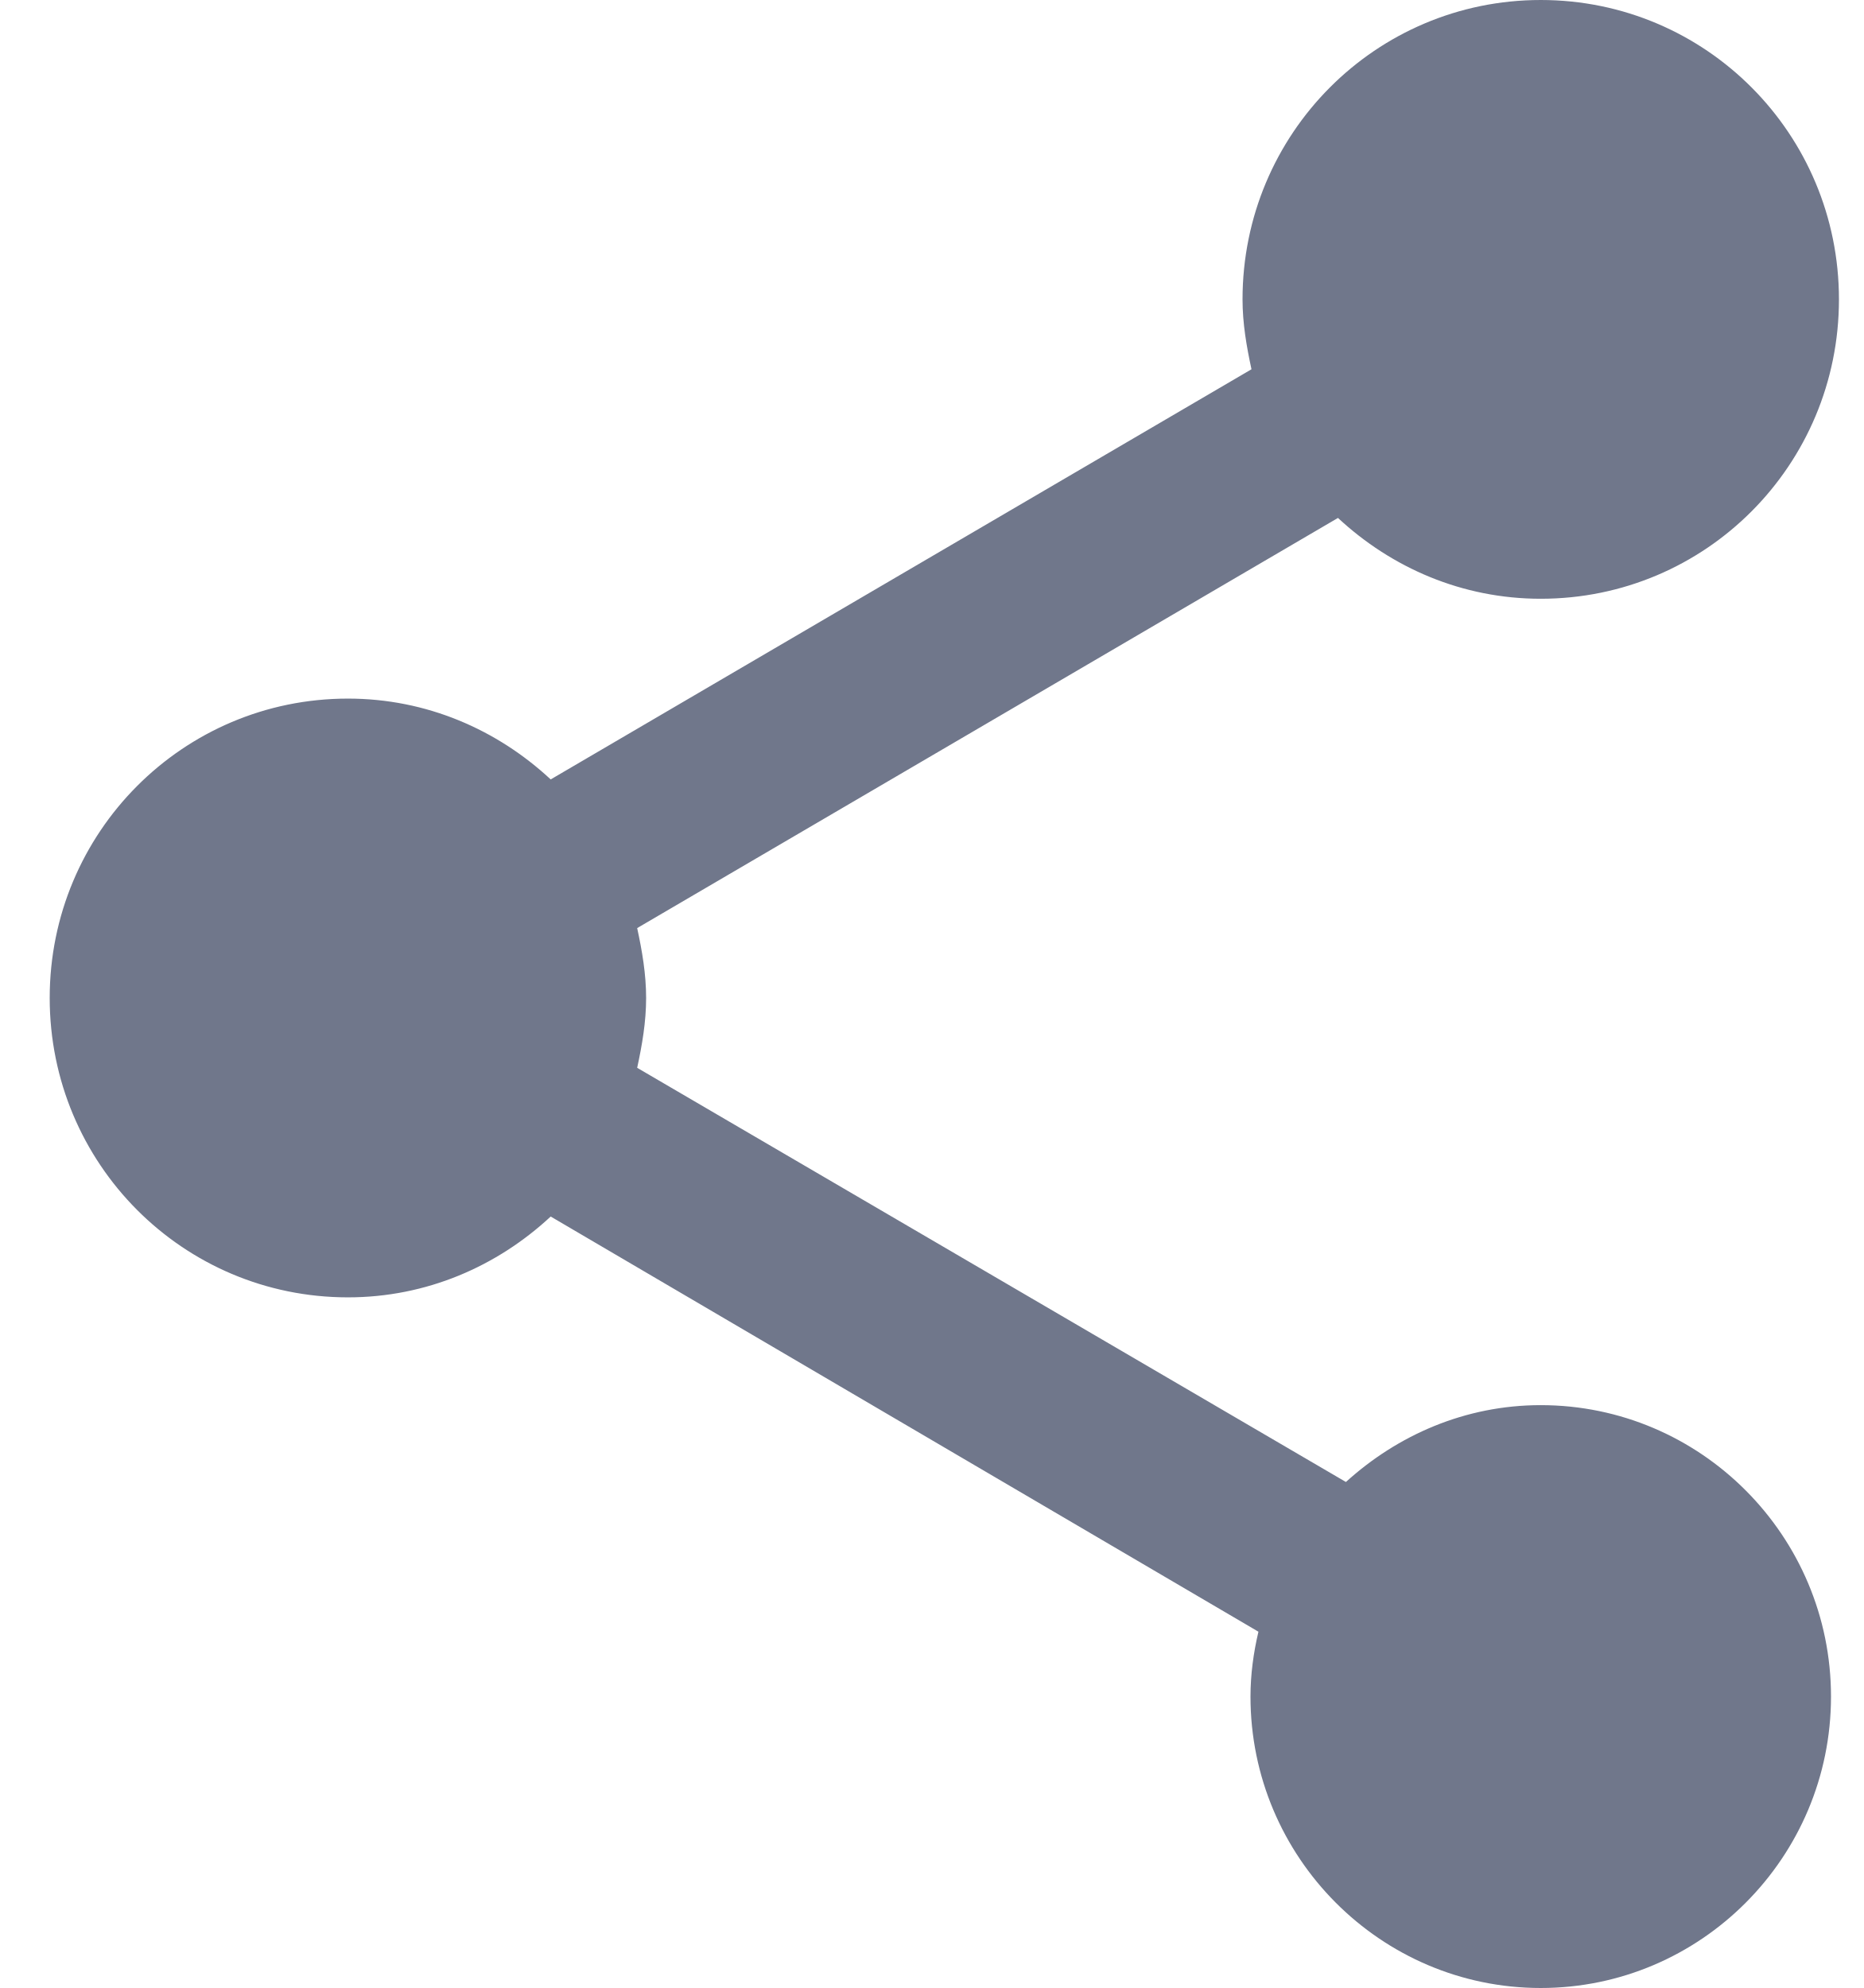
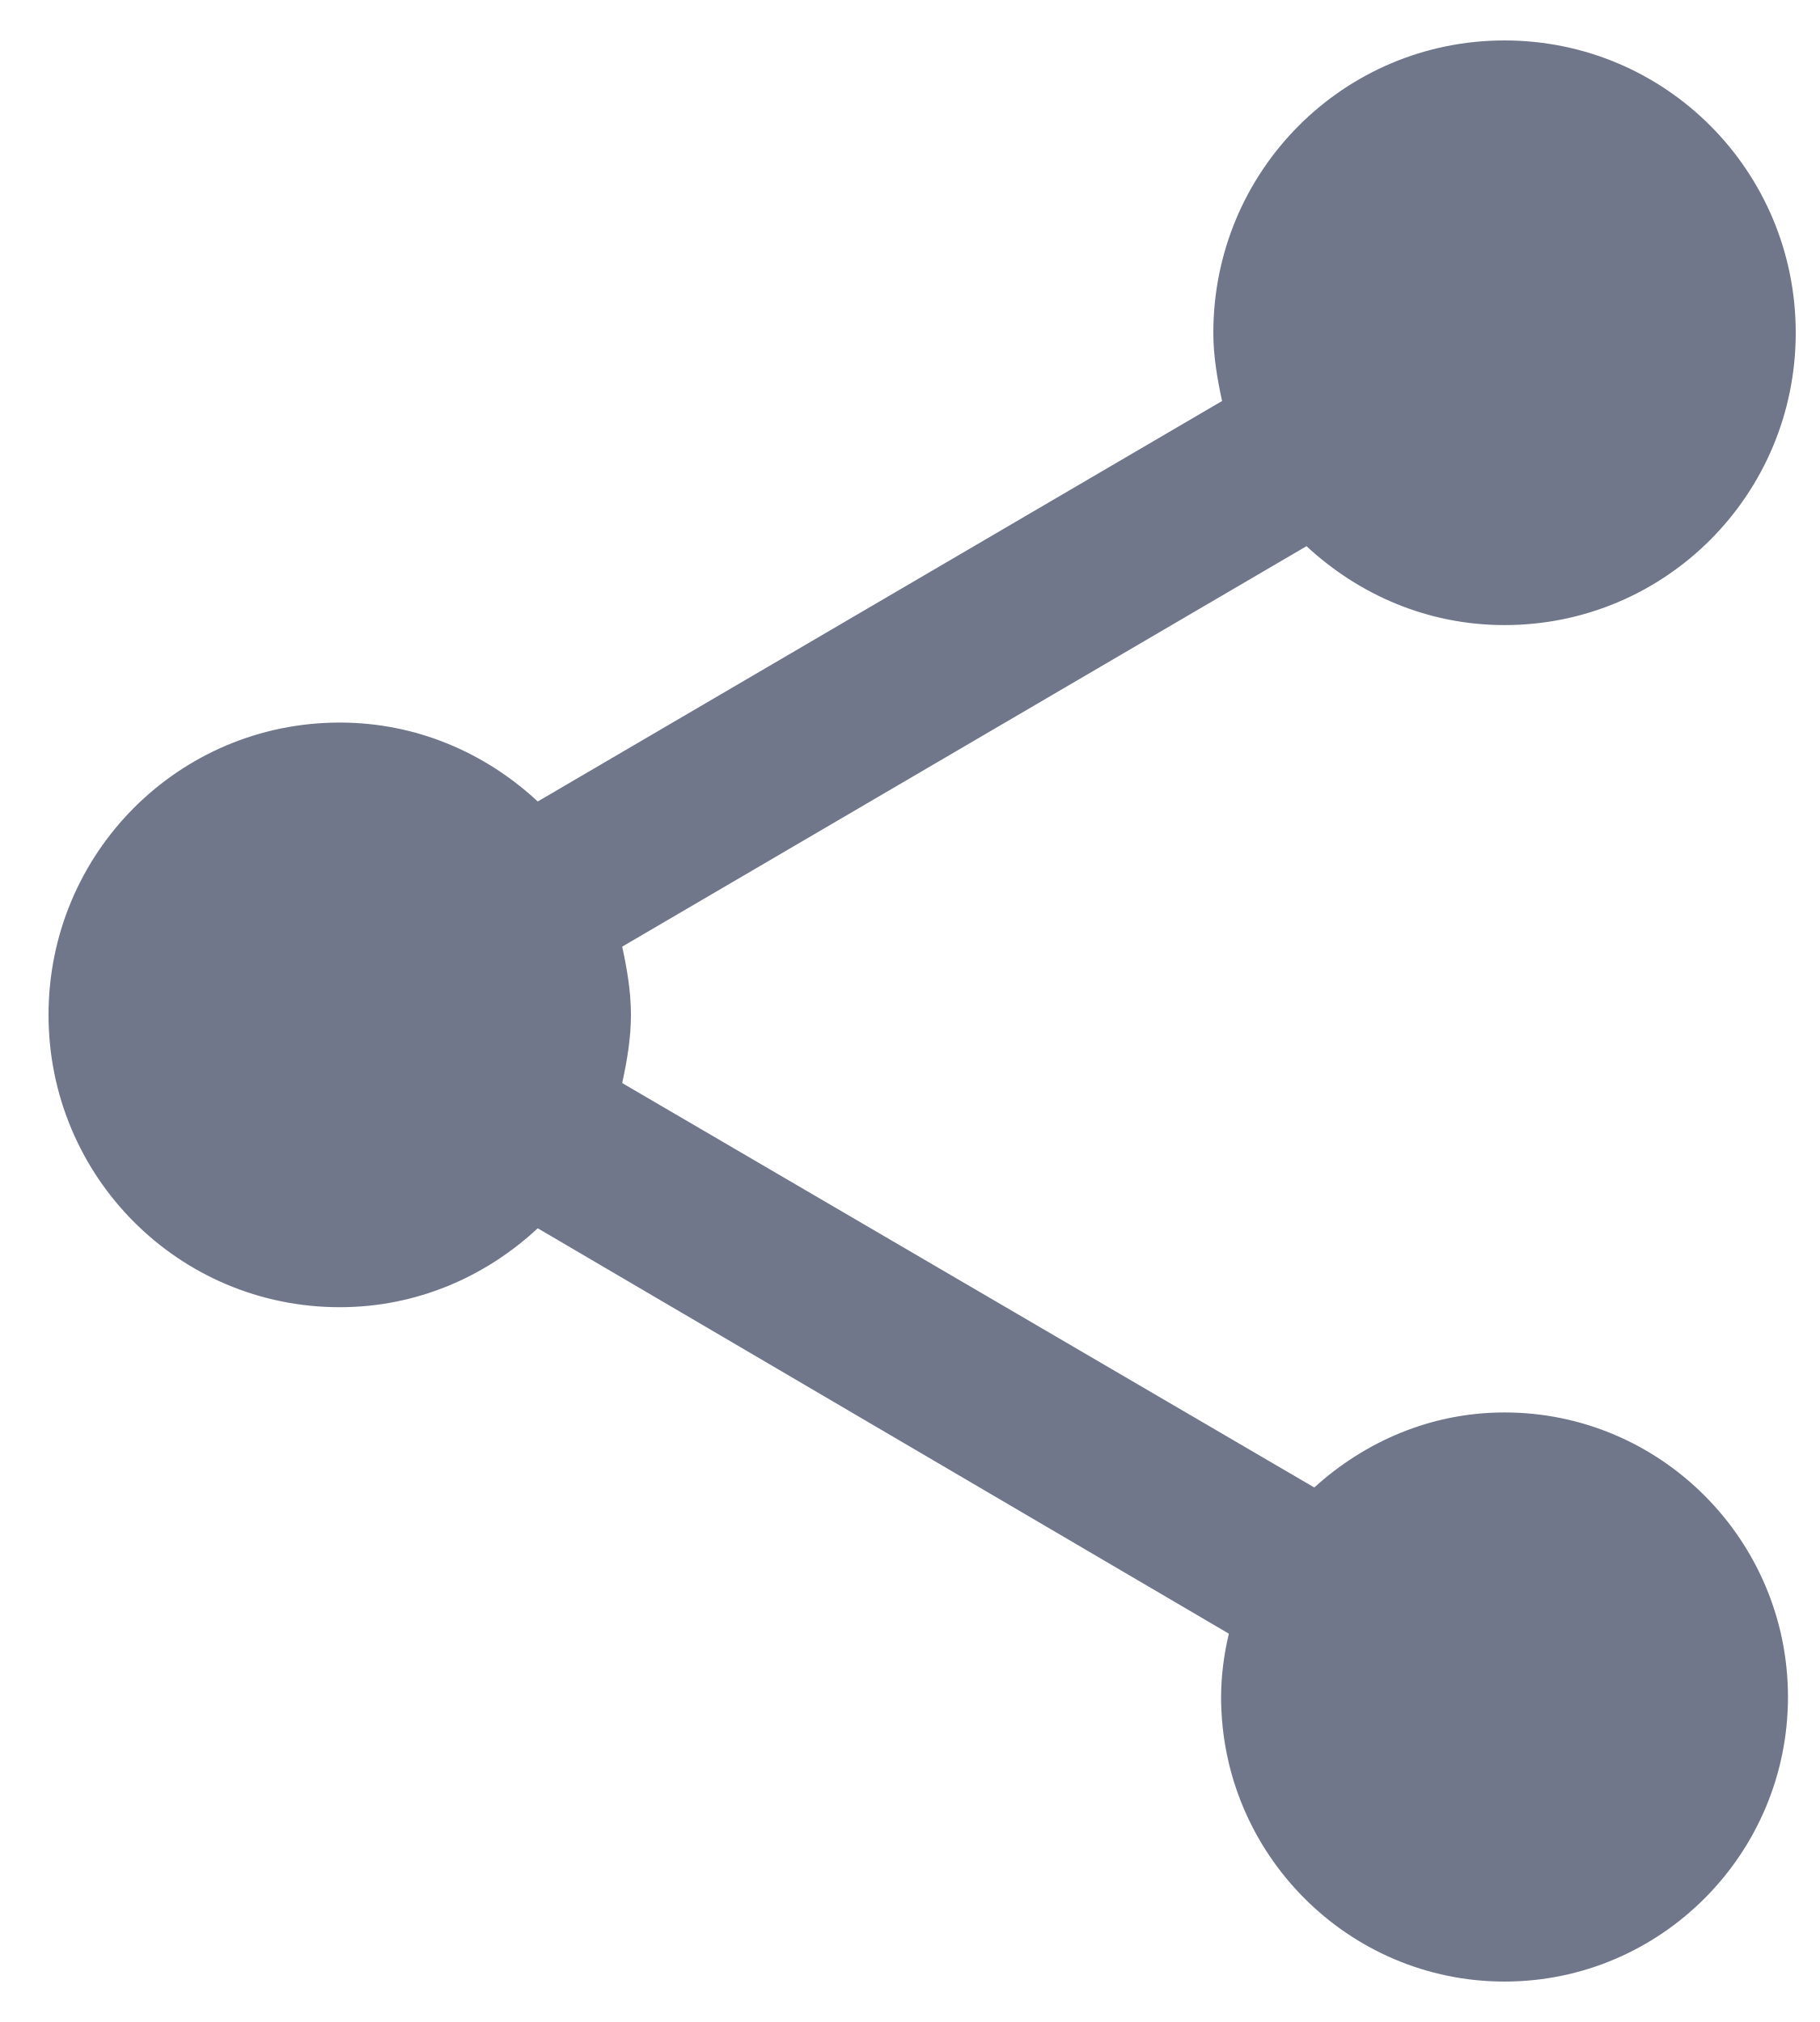
- <svg xmlns="http://www.w3.org/2000/svg" version="1.1" width="30" height="32" viewBox="0 0 30 32">
+ <svg xmlns="http://www.w3.org/2000/svg" version="1.1" width="18" height="20" viewBox="0 0 30 32">
  <path fill="#70778b" d="M21.664 23.855l-11.408-6.667c0.080-0.37 0.144-0.739 0.144-1.124s-0.064-0.755-0.144-1.125l11.28-6.602c0.864 0.803 2 1.301 3.264 1.301 2.656 0 4.8-2.153 4.8-4.819s-2.144-4.819-4.8-4.819c-2.656 0-4.8 2.153-4.8 4.819 0 0.386 0.064 0.755 0.144 1.125l-11.28 6.602c-0.864-0.803-2-1.301-3.264-1.301-2.656 0-4.8 2.153-4.8 4.819s2.144 4.819 4.8 4.819c1.264 0 2.4-0.498 3.264-1.301l11.392 6.683c-0.080 0.337-0.128 0.691-0.128 1.044 0 2.586 2.096 4.691 4.672 4.691s4.672-2.104 4.672-4.691c0-2.586-2.096-4.691-4.672-4.691-1.216 0-2.304 0.482-3.136 1.237z" />
</svg>
